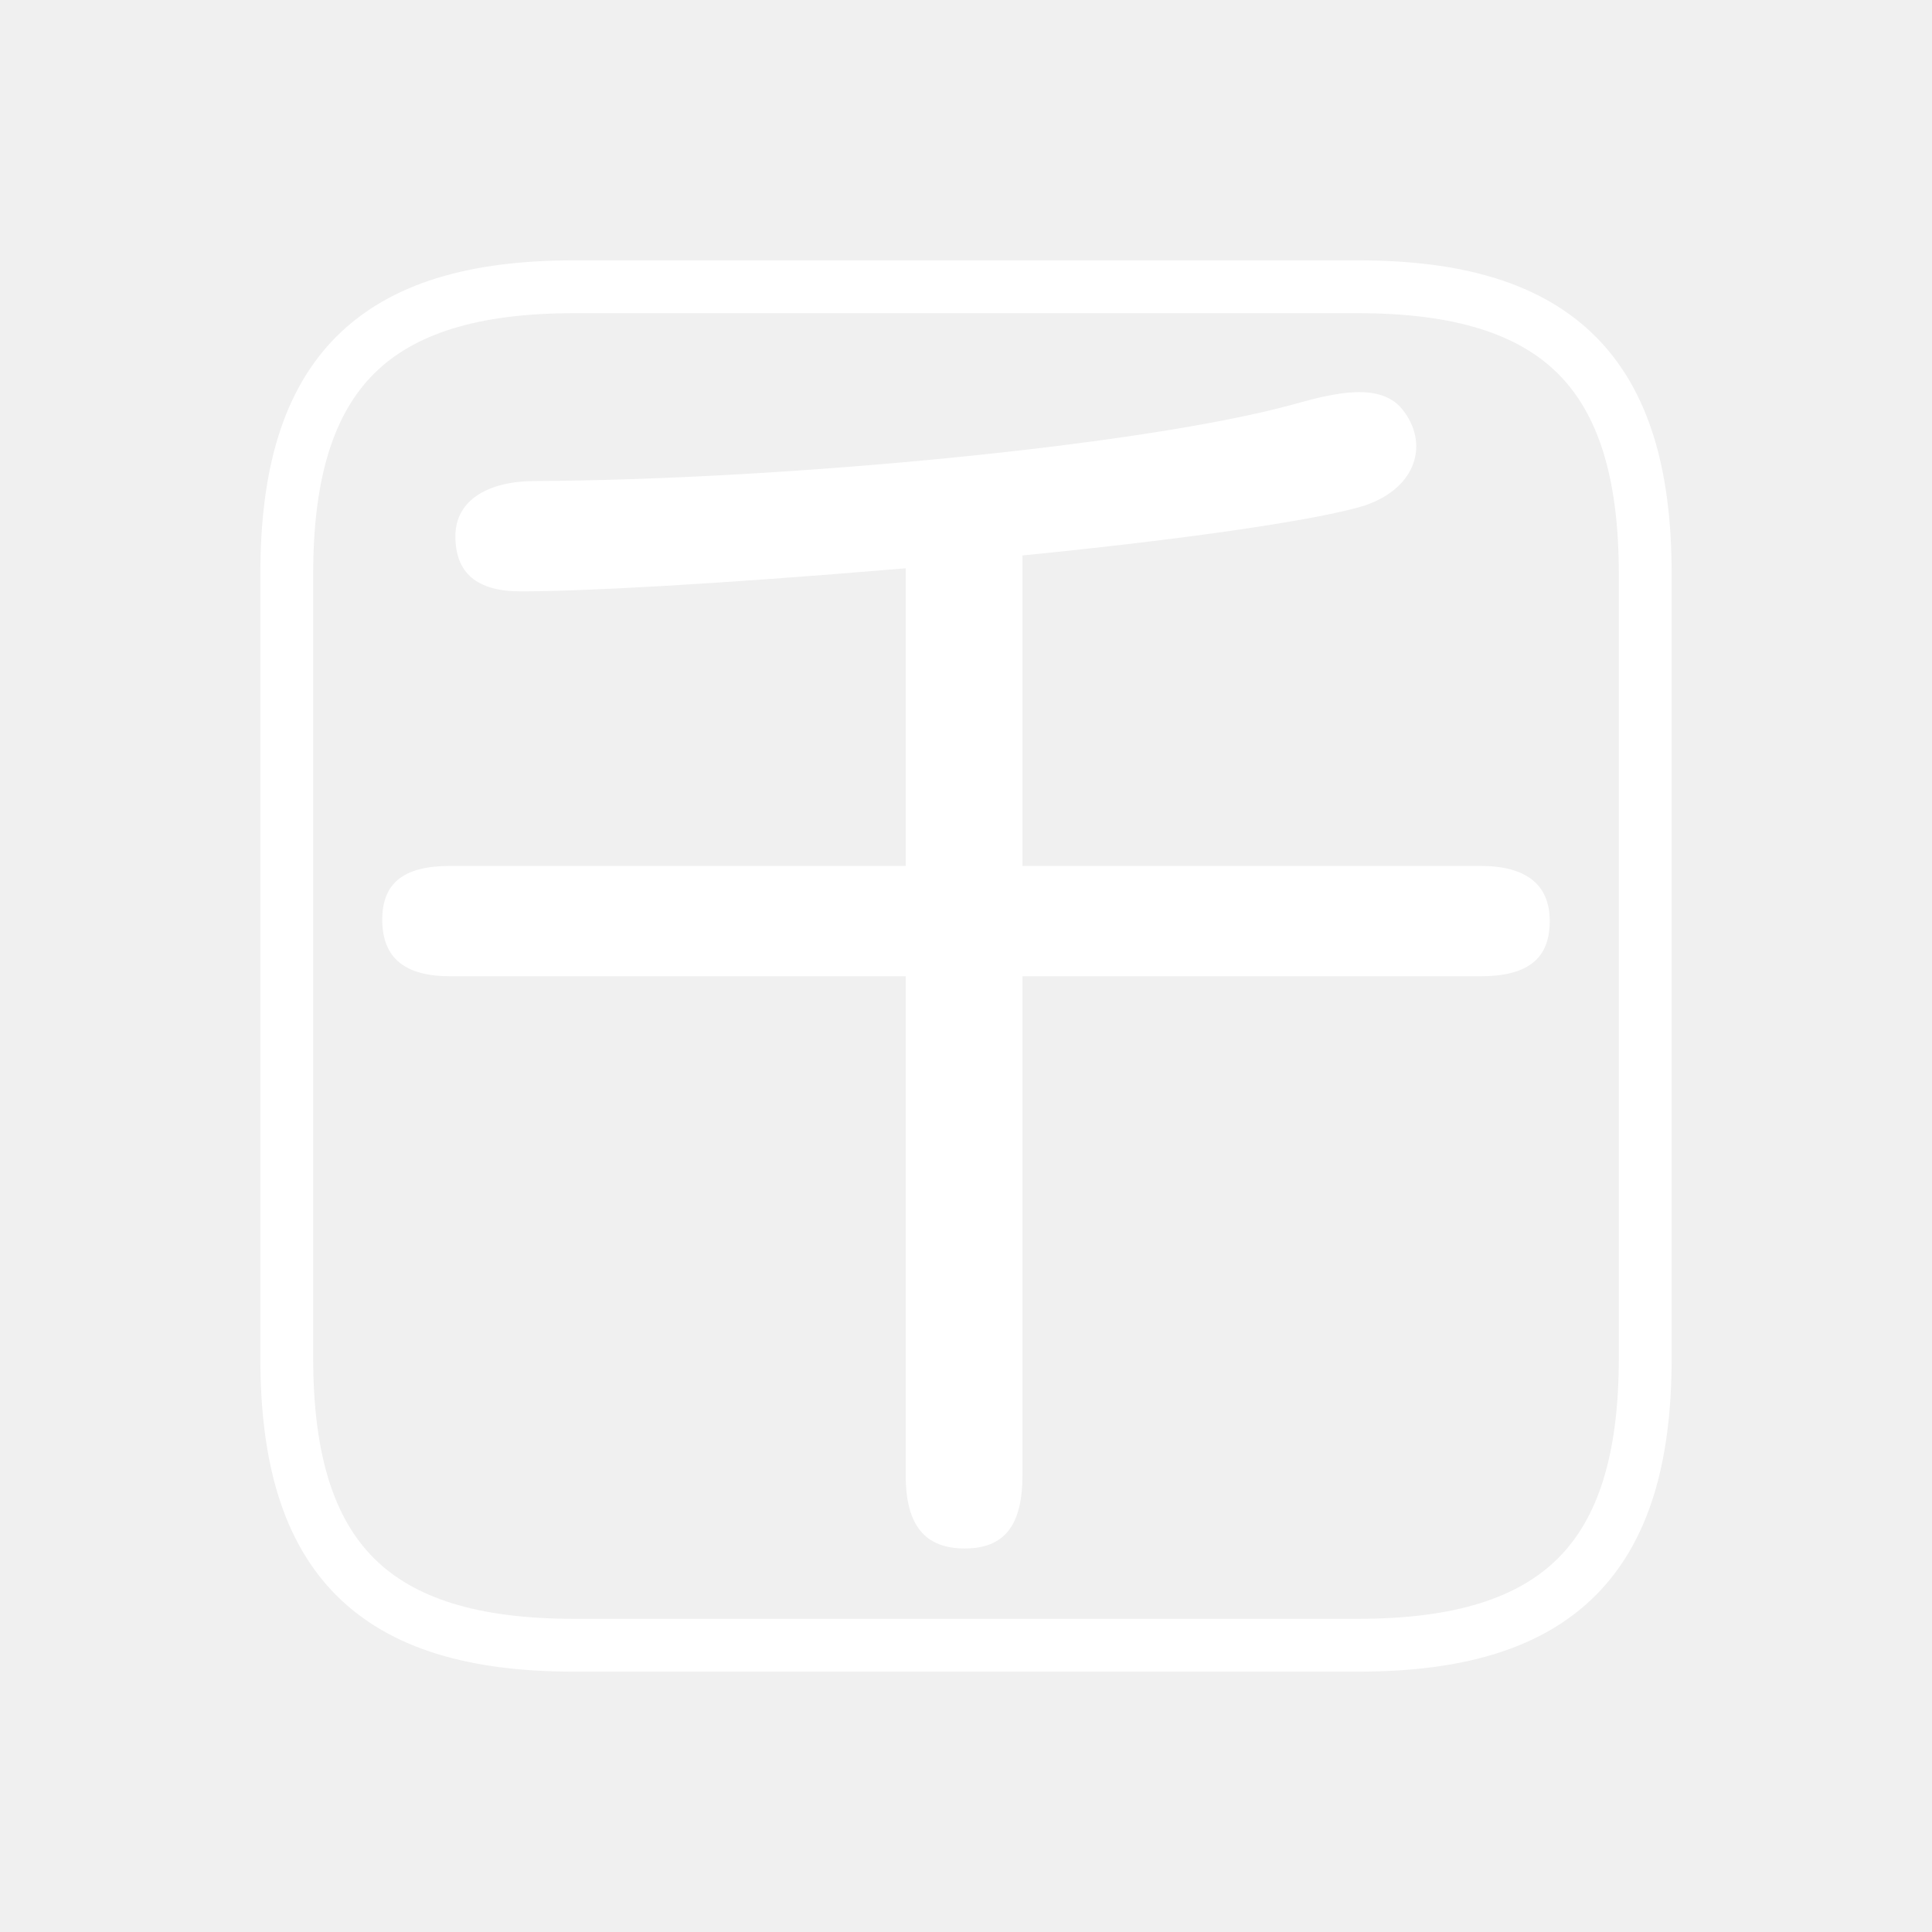
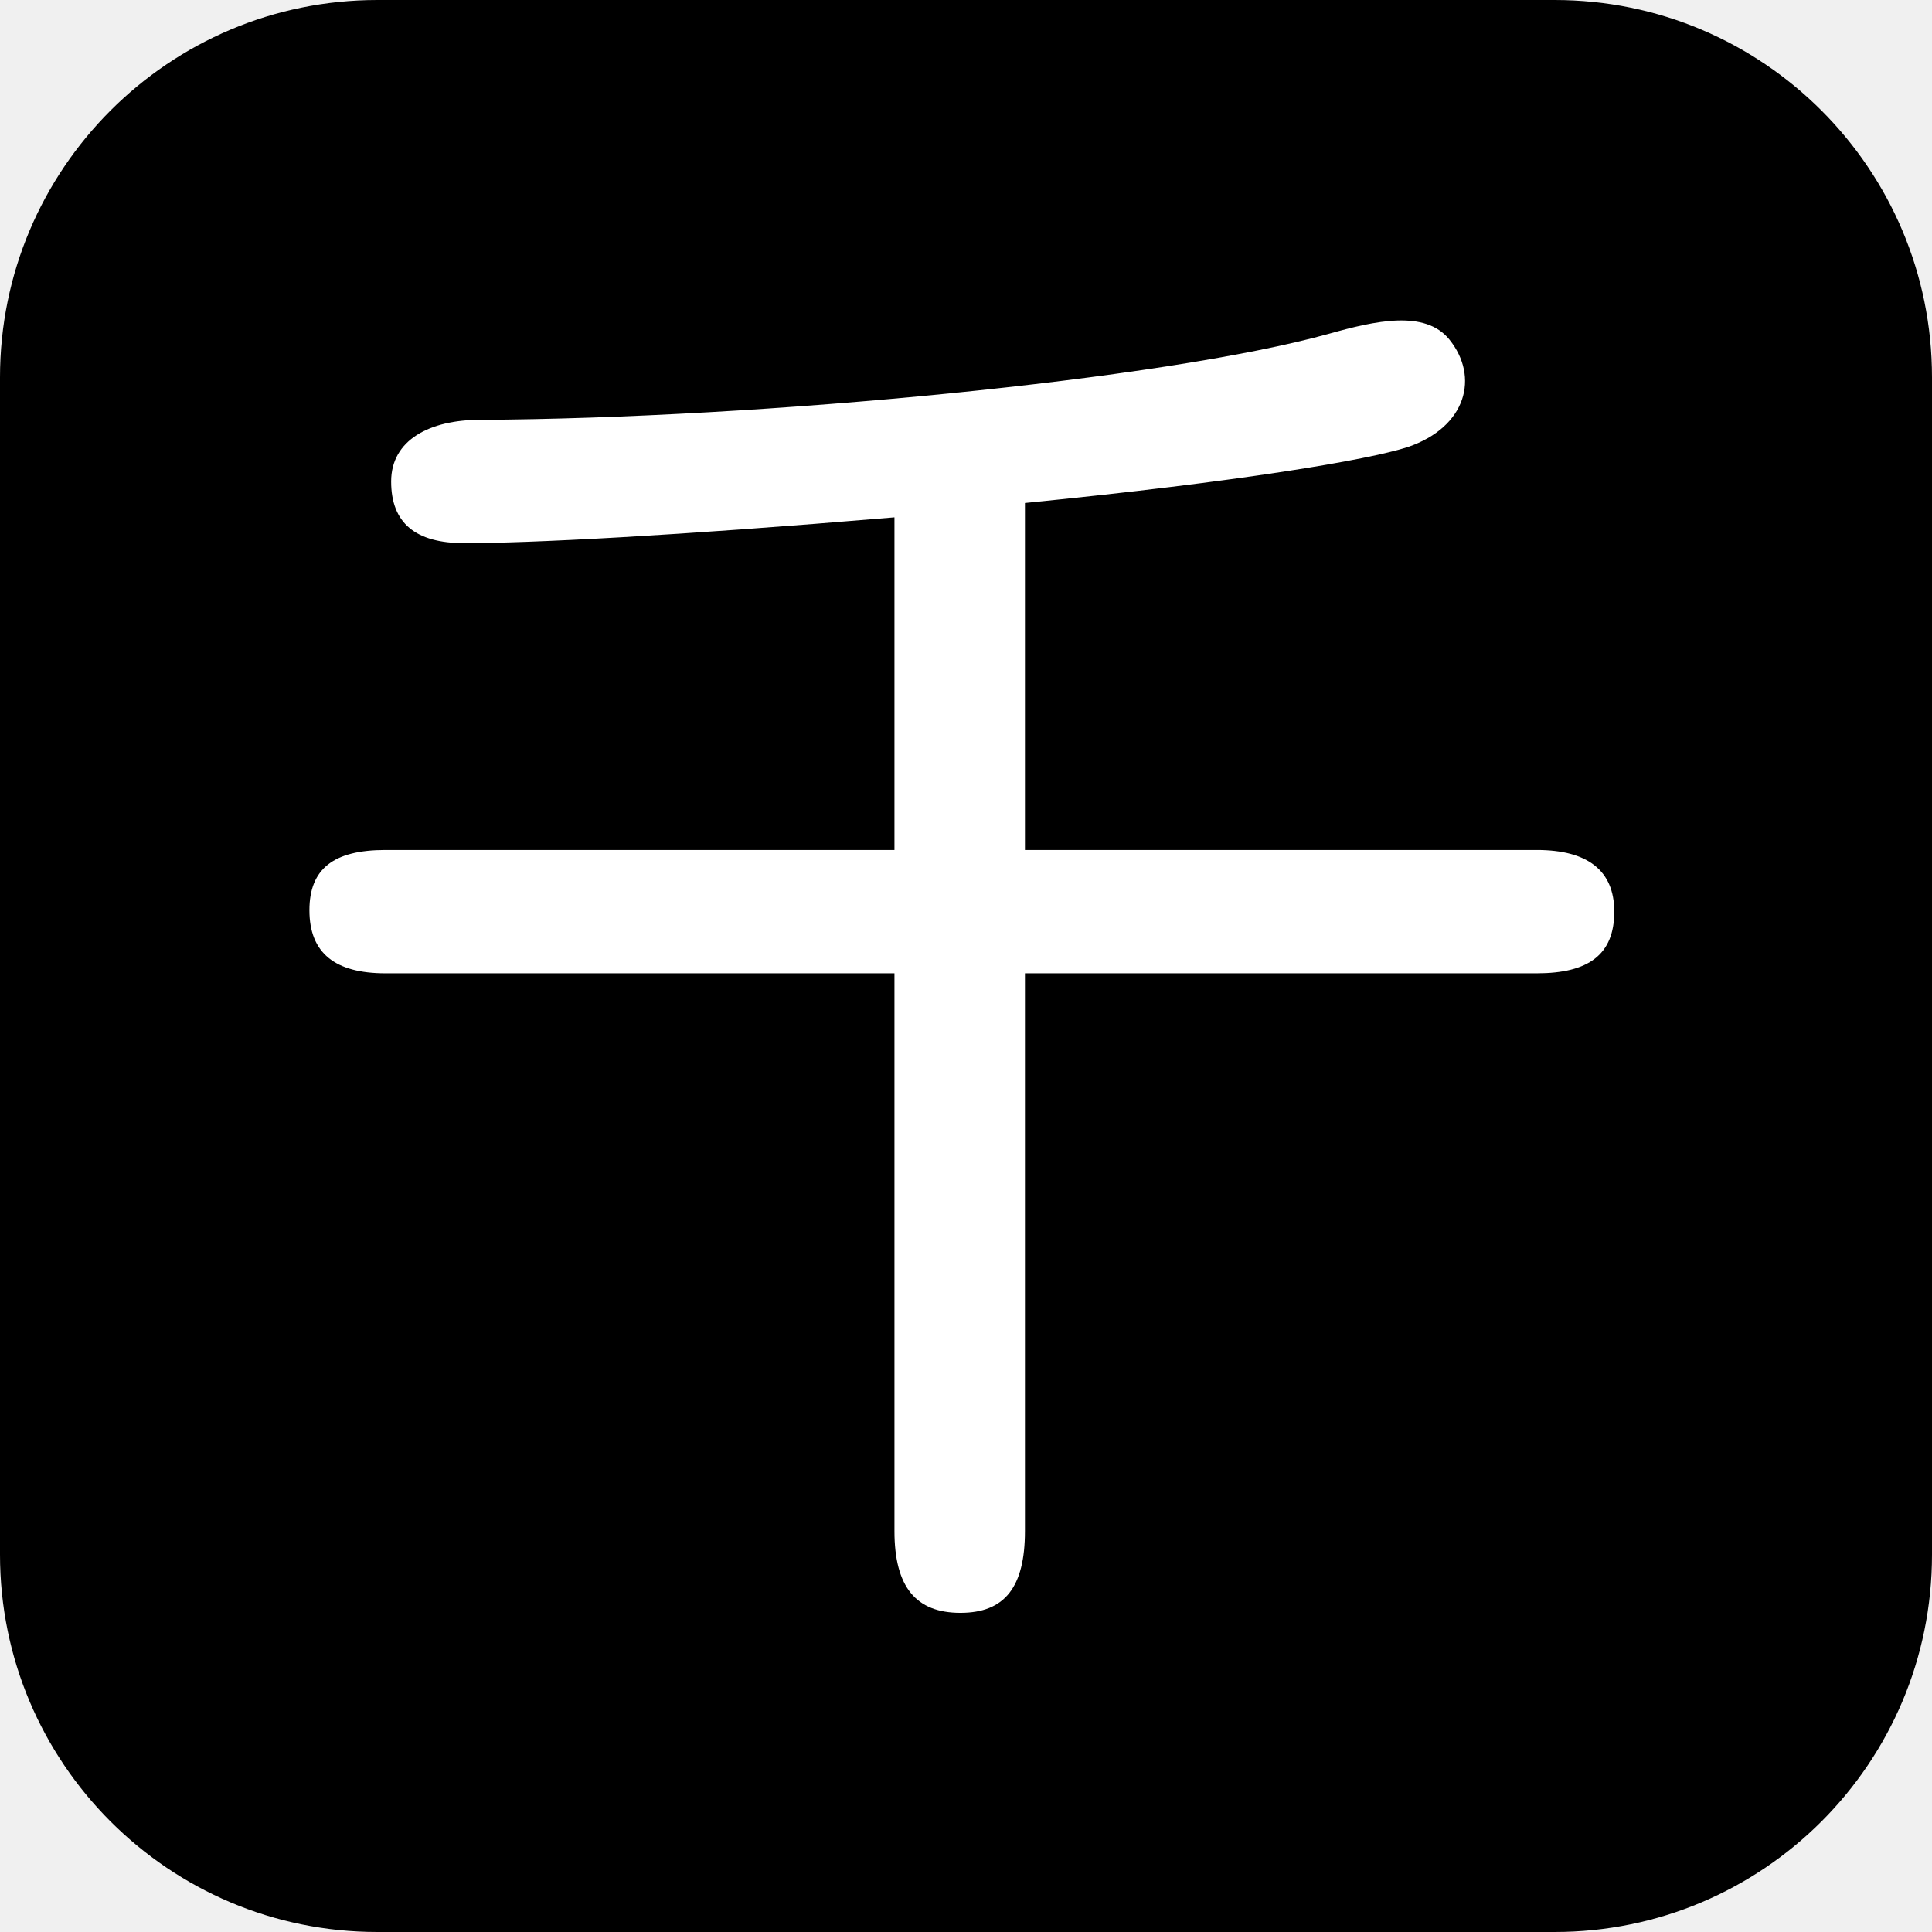
<svg xmlns="http://www.w3.org/2000/svg" viewBox="0 0 1024 1024" role="img" aria-labelledby="title desc">
-   <path id="squircle-frame" d="M304 152        H720        C826 152 872 198 872 304        V720        C872 826 826 872 720 872        H304        C198 872 152 826 152 720        V304        C152 198 198 152 304 152        Z" fill="none" stroke="#fff" stroke-width="28" stroke-linejoin="round" />
-   <path id="glyph-chi" transform="translate(202.6 202.6) scale(0.68)" d="M 454 909 C 485 909 499 891 499 852 L 499 463 L 856 463 C 892 463 910 450 910 420 C 910 391 891 377 856 377 L 499 377 L 499 135 C 650 120 738 105 766 96 C 807 82 816 47 795 21 C 778 0 743 8 711 17 C 596 49 316 76 119 77 C 84 77 57 91 57 120 C 57 149 74 163 108 163 C 154 163 254 158 408 145 L 408 377 L 53 377 C 17 377 0 390 0 419 C 0 449 18 463 53 463 L 408 463 L 408 852 C 408 891 423 909 454 909 Z" fill="#fff" />
+   <rect id="template-field" width="1024" height="1024" rx="200" fill="#000" />
+   <path id="glyph-chi-cutout-source" transform="translate(164 164) scale(0.76)" d="M 454 909 C 485 909 499 891 499 852 L 499 463 L 856 463 C 892 463 910 450 910 420 C 910 391 891 377 856 377 L 499 377 L 499 135 C 650 120 738 105 766 96 C 807 82 816 47 795 21 C 778 0 743 8 711 17 C 596 49 316 76 119 77 C 84 77 57 91 57 120 C 57 149 74 163 108 163 C 154 163 254 158 408 145 L 408 377 L 53 377 C 17 377 0 390 0 419 C 0 449 18 463 53 463 L 408 463 L 408 852 C 408 891 423 909 454 909 Z" fill="#fff" />
</svg>
